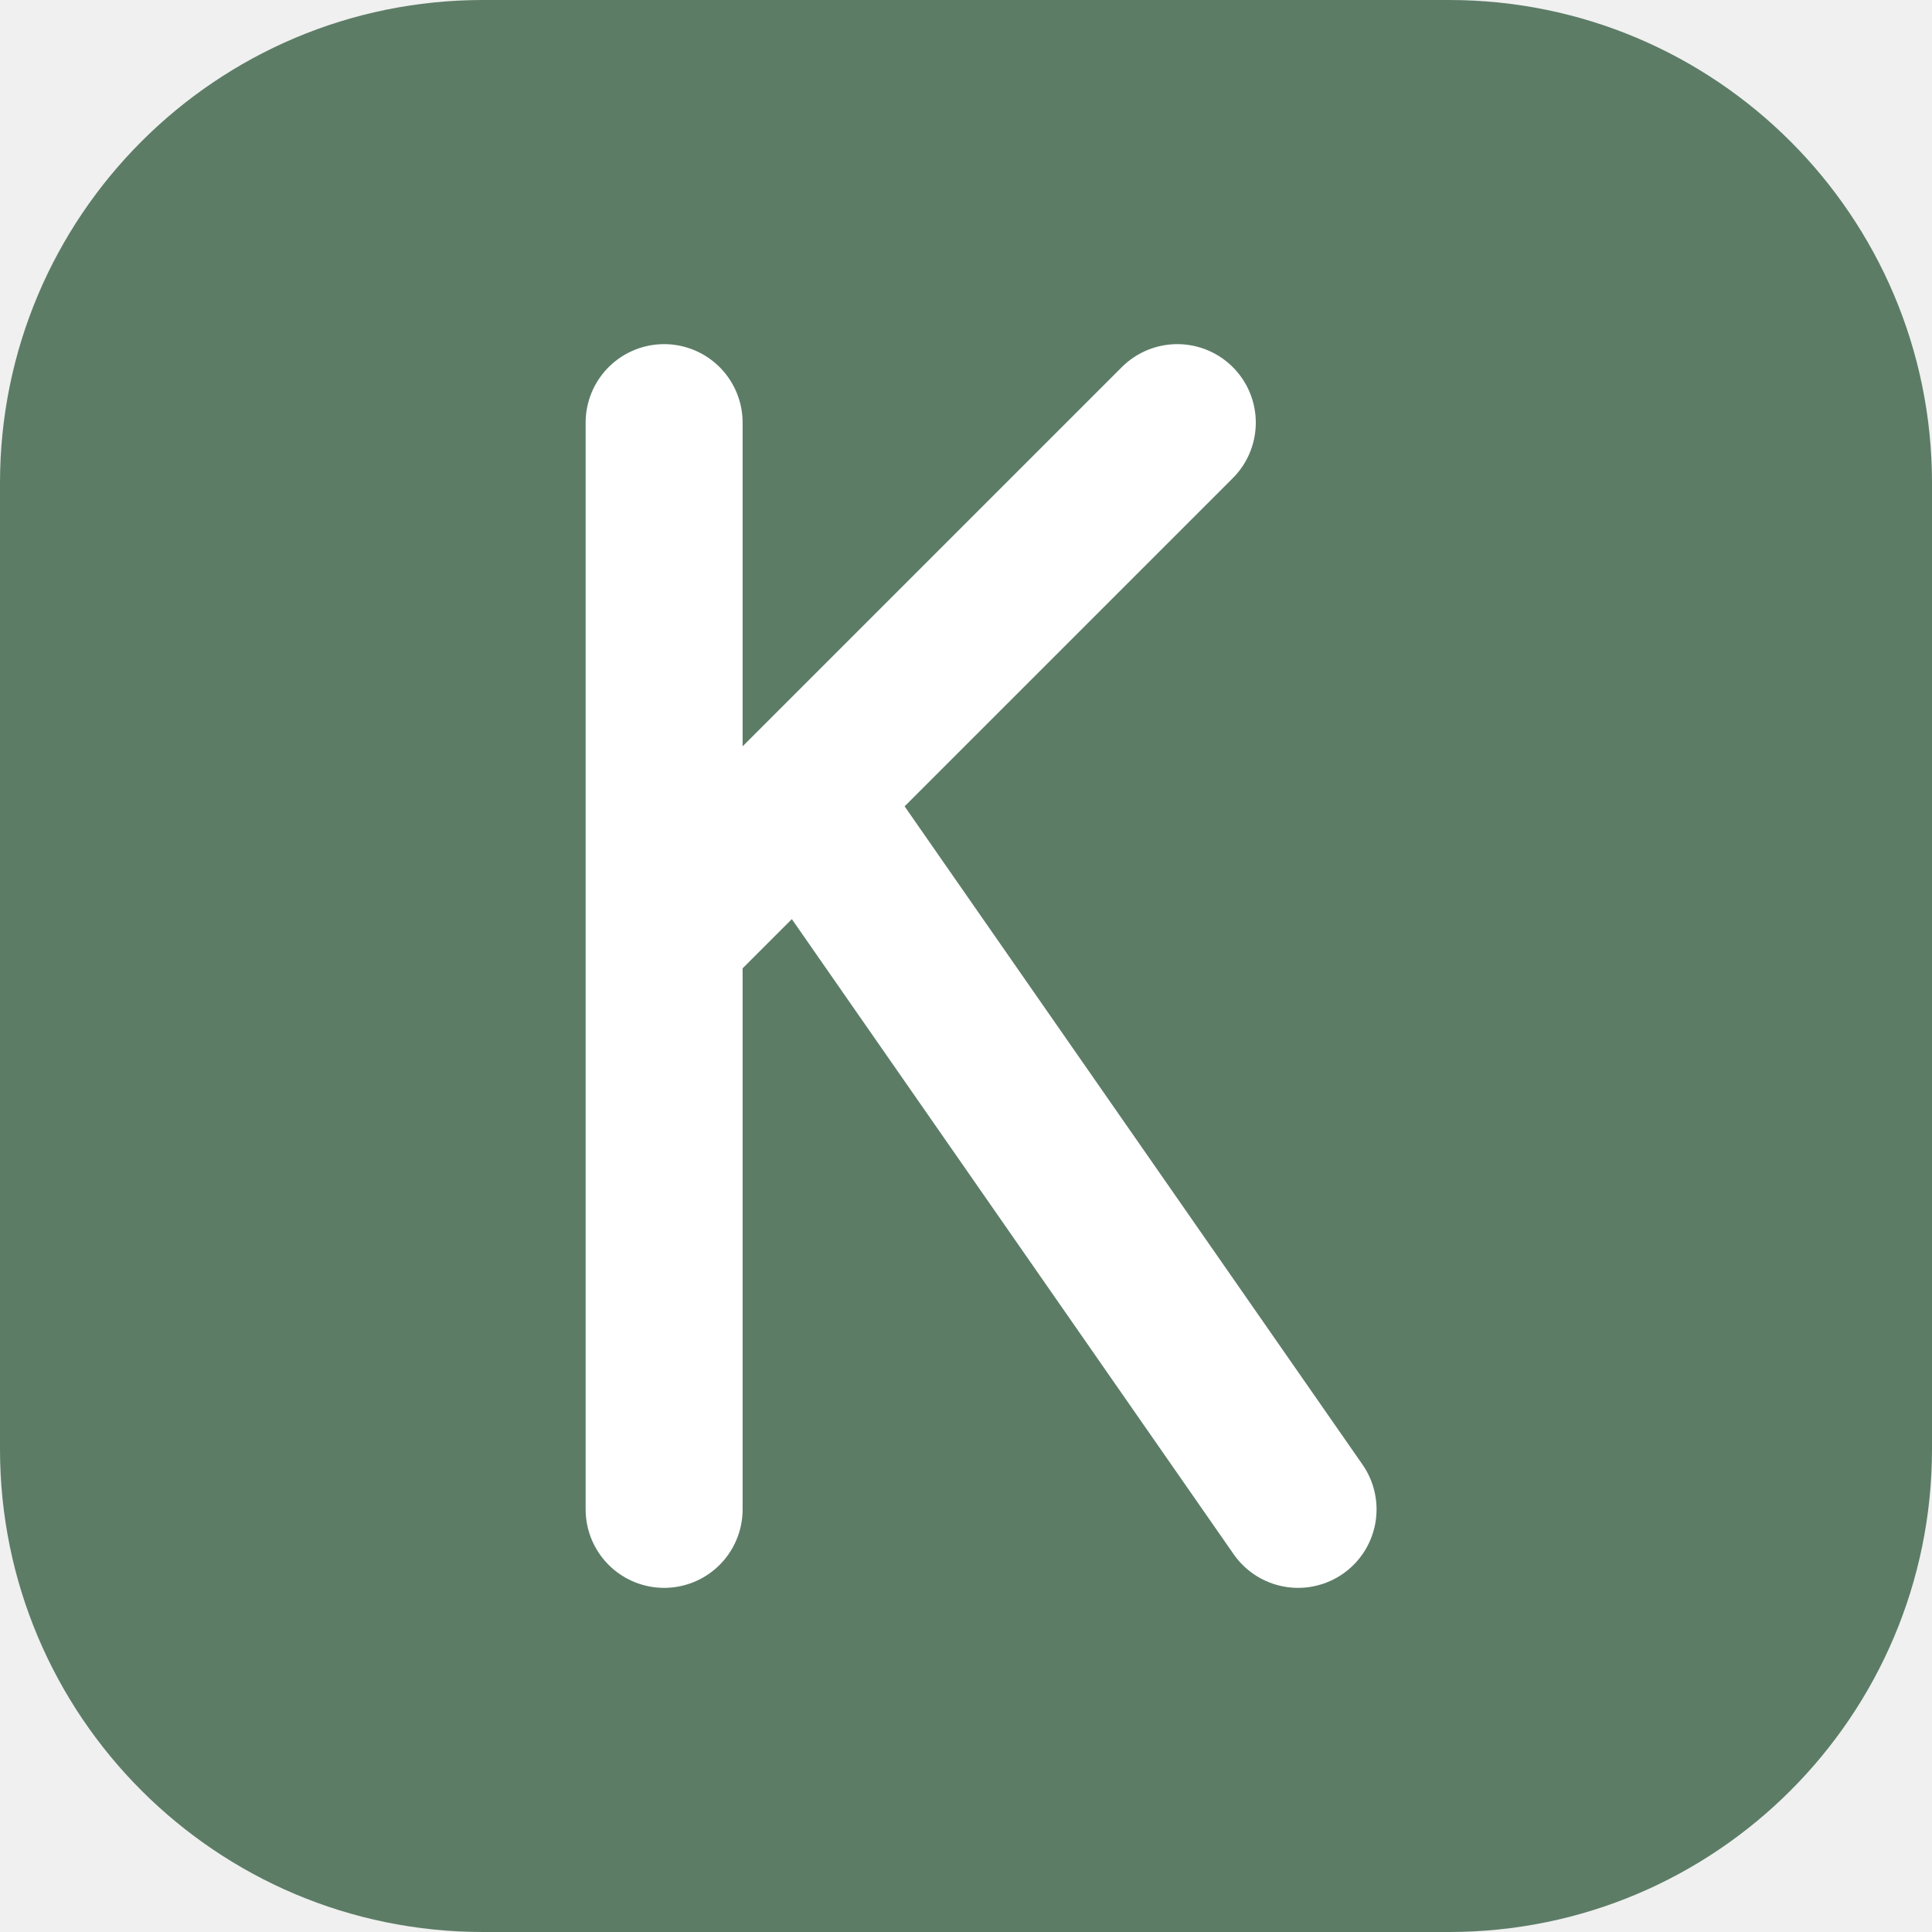
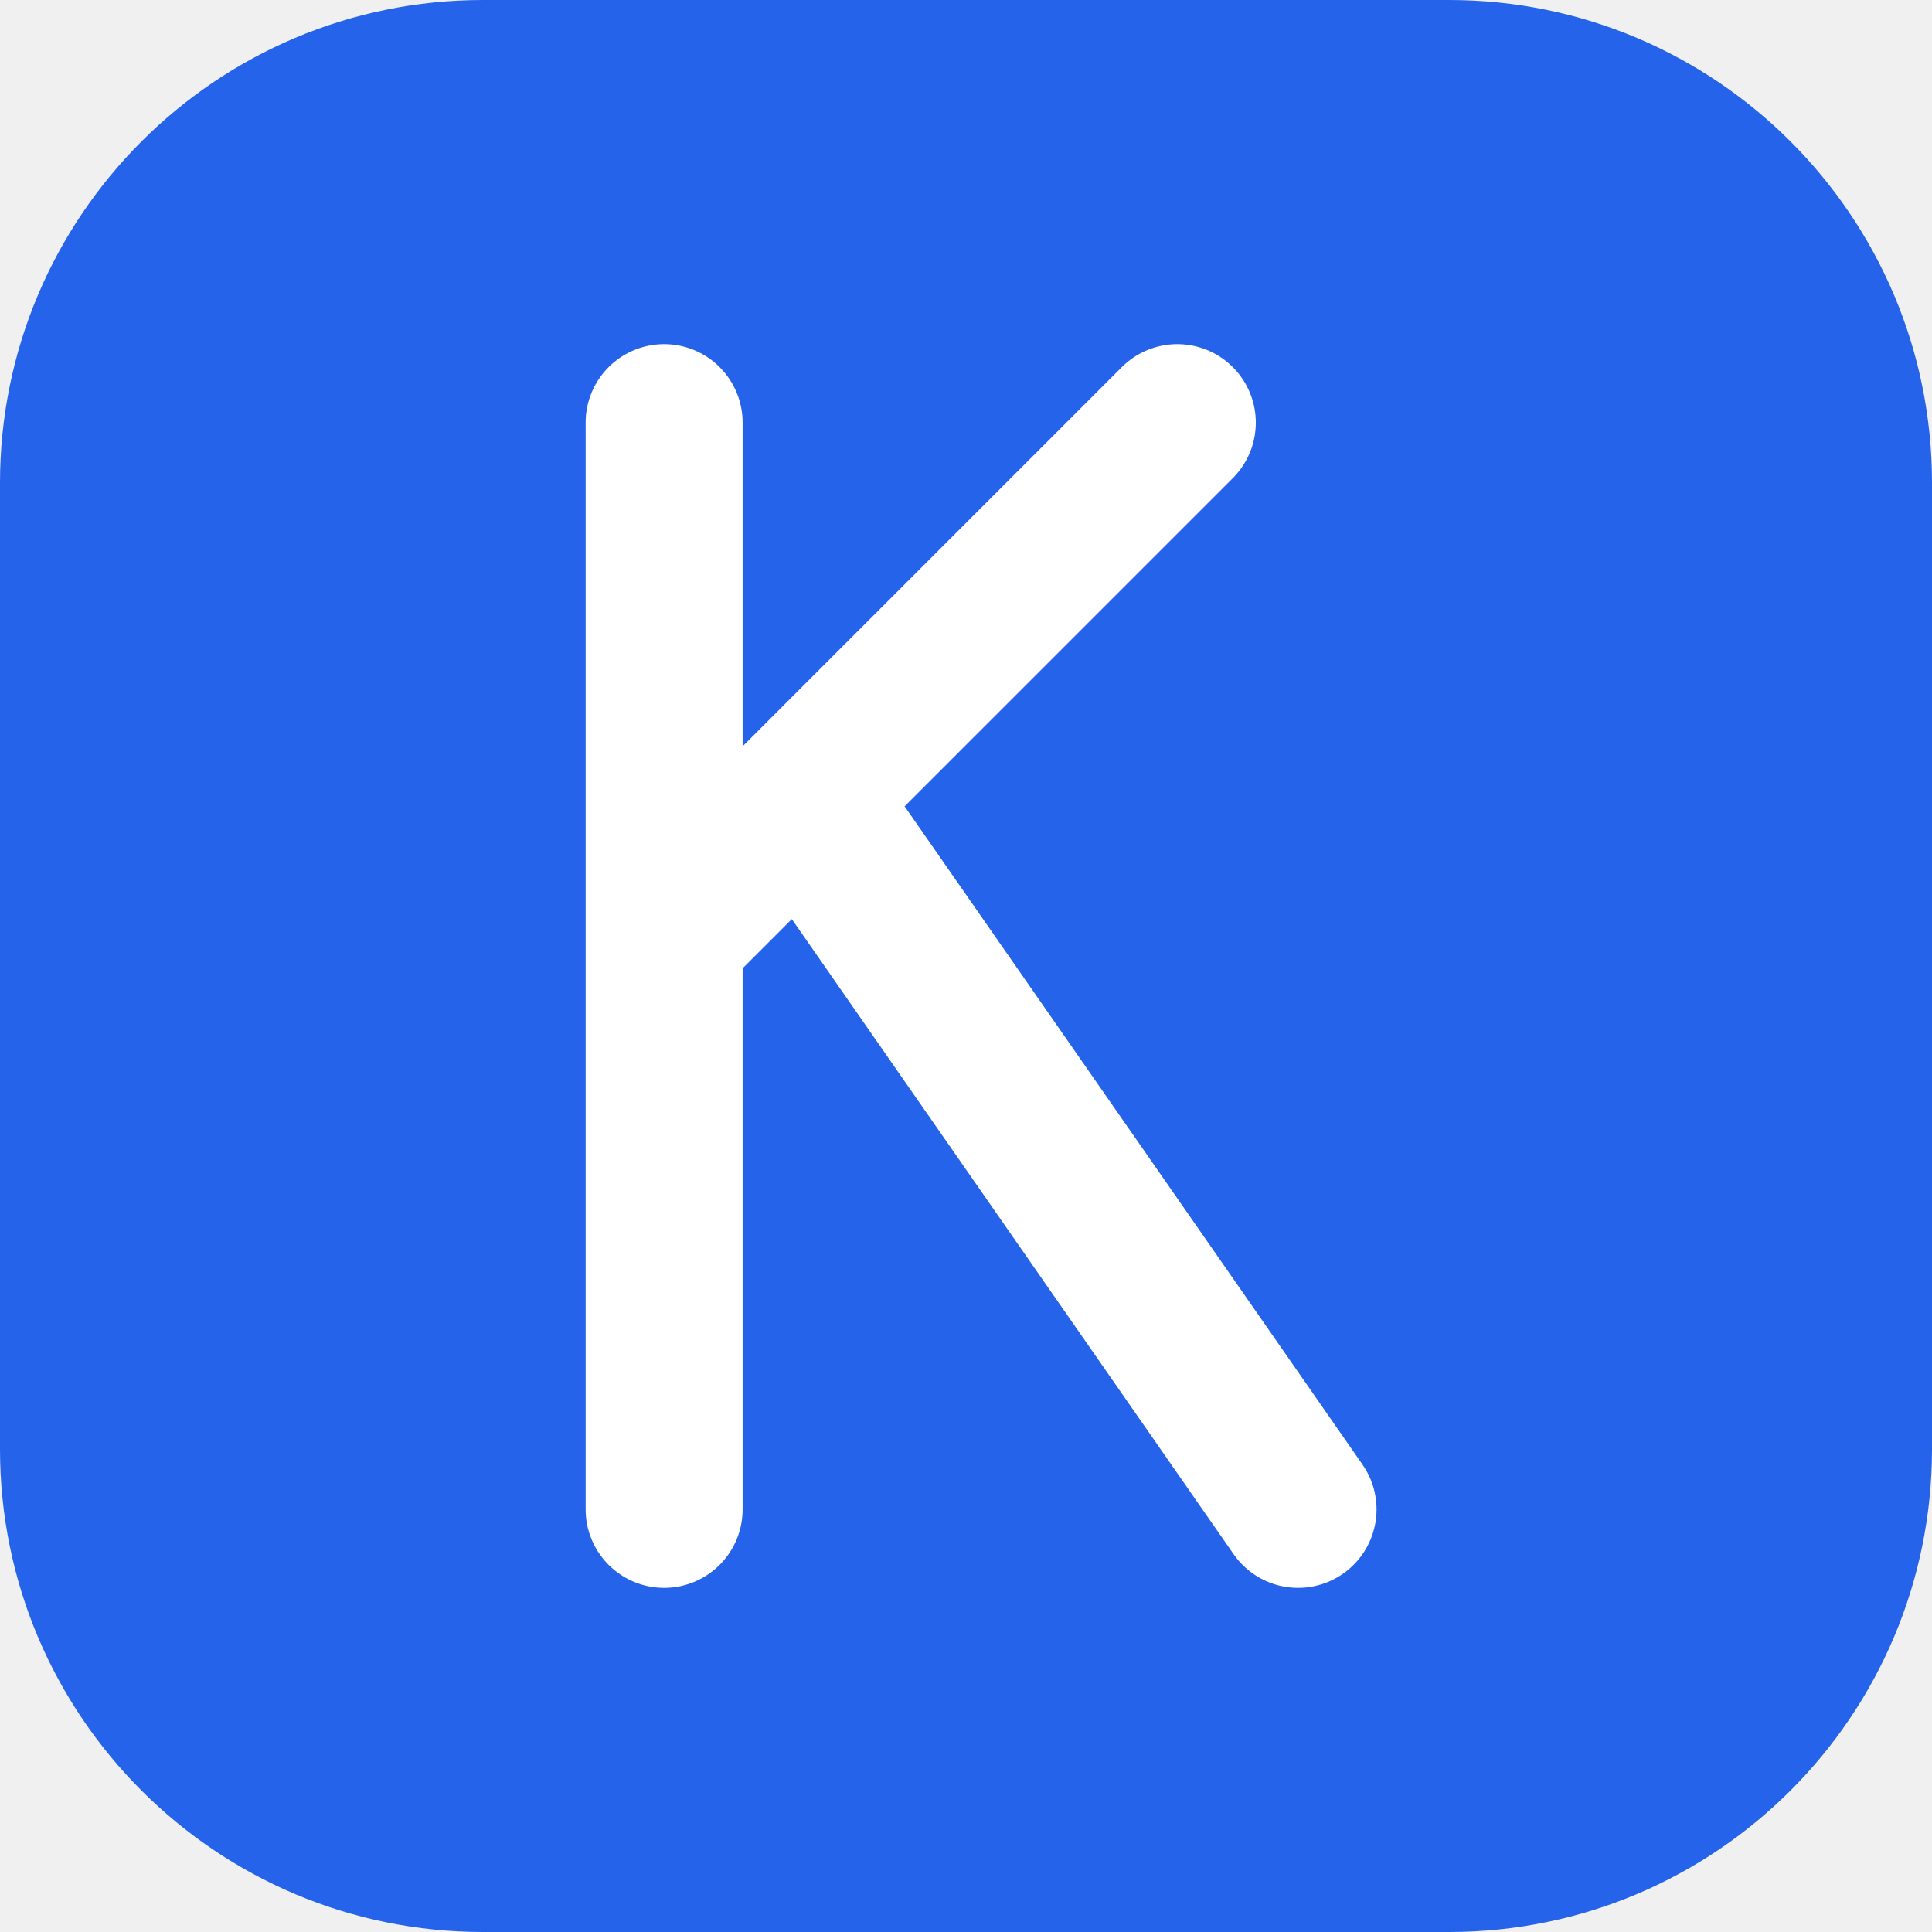
<svg xmlns="http://www.w3.org/2000/svg" viewBox="0 0 32 32">
-   <rect width="32" height="32" rx="8" fill="#5C7C66" />
+   <rect width="32" height="32" rx="8" fill="#2563EB" />
  <path d="M11 7v18M11 15.5 19.5 7M13.5 13.5 21.5 25" stroke="#FFFFFF" stroke-width="2.6" stroke-linecap="round" stroke-linejoin="round" fill="none" />
</svg>
